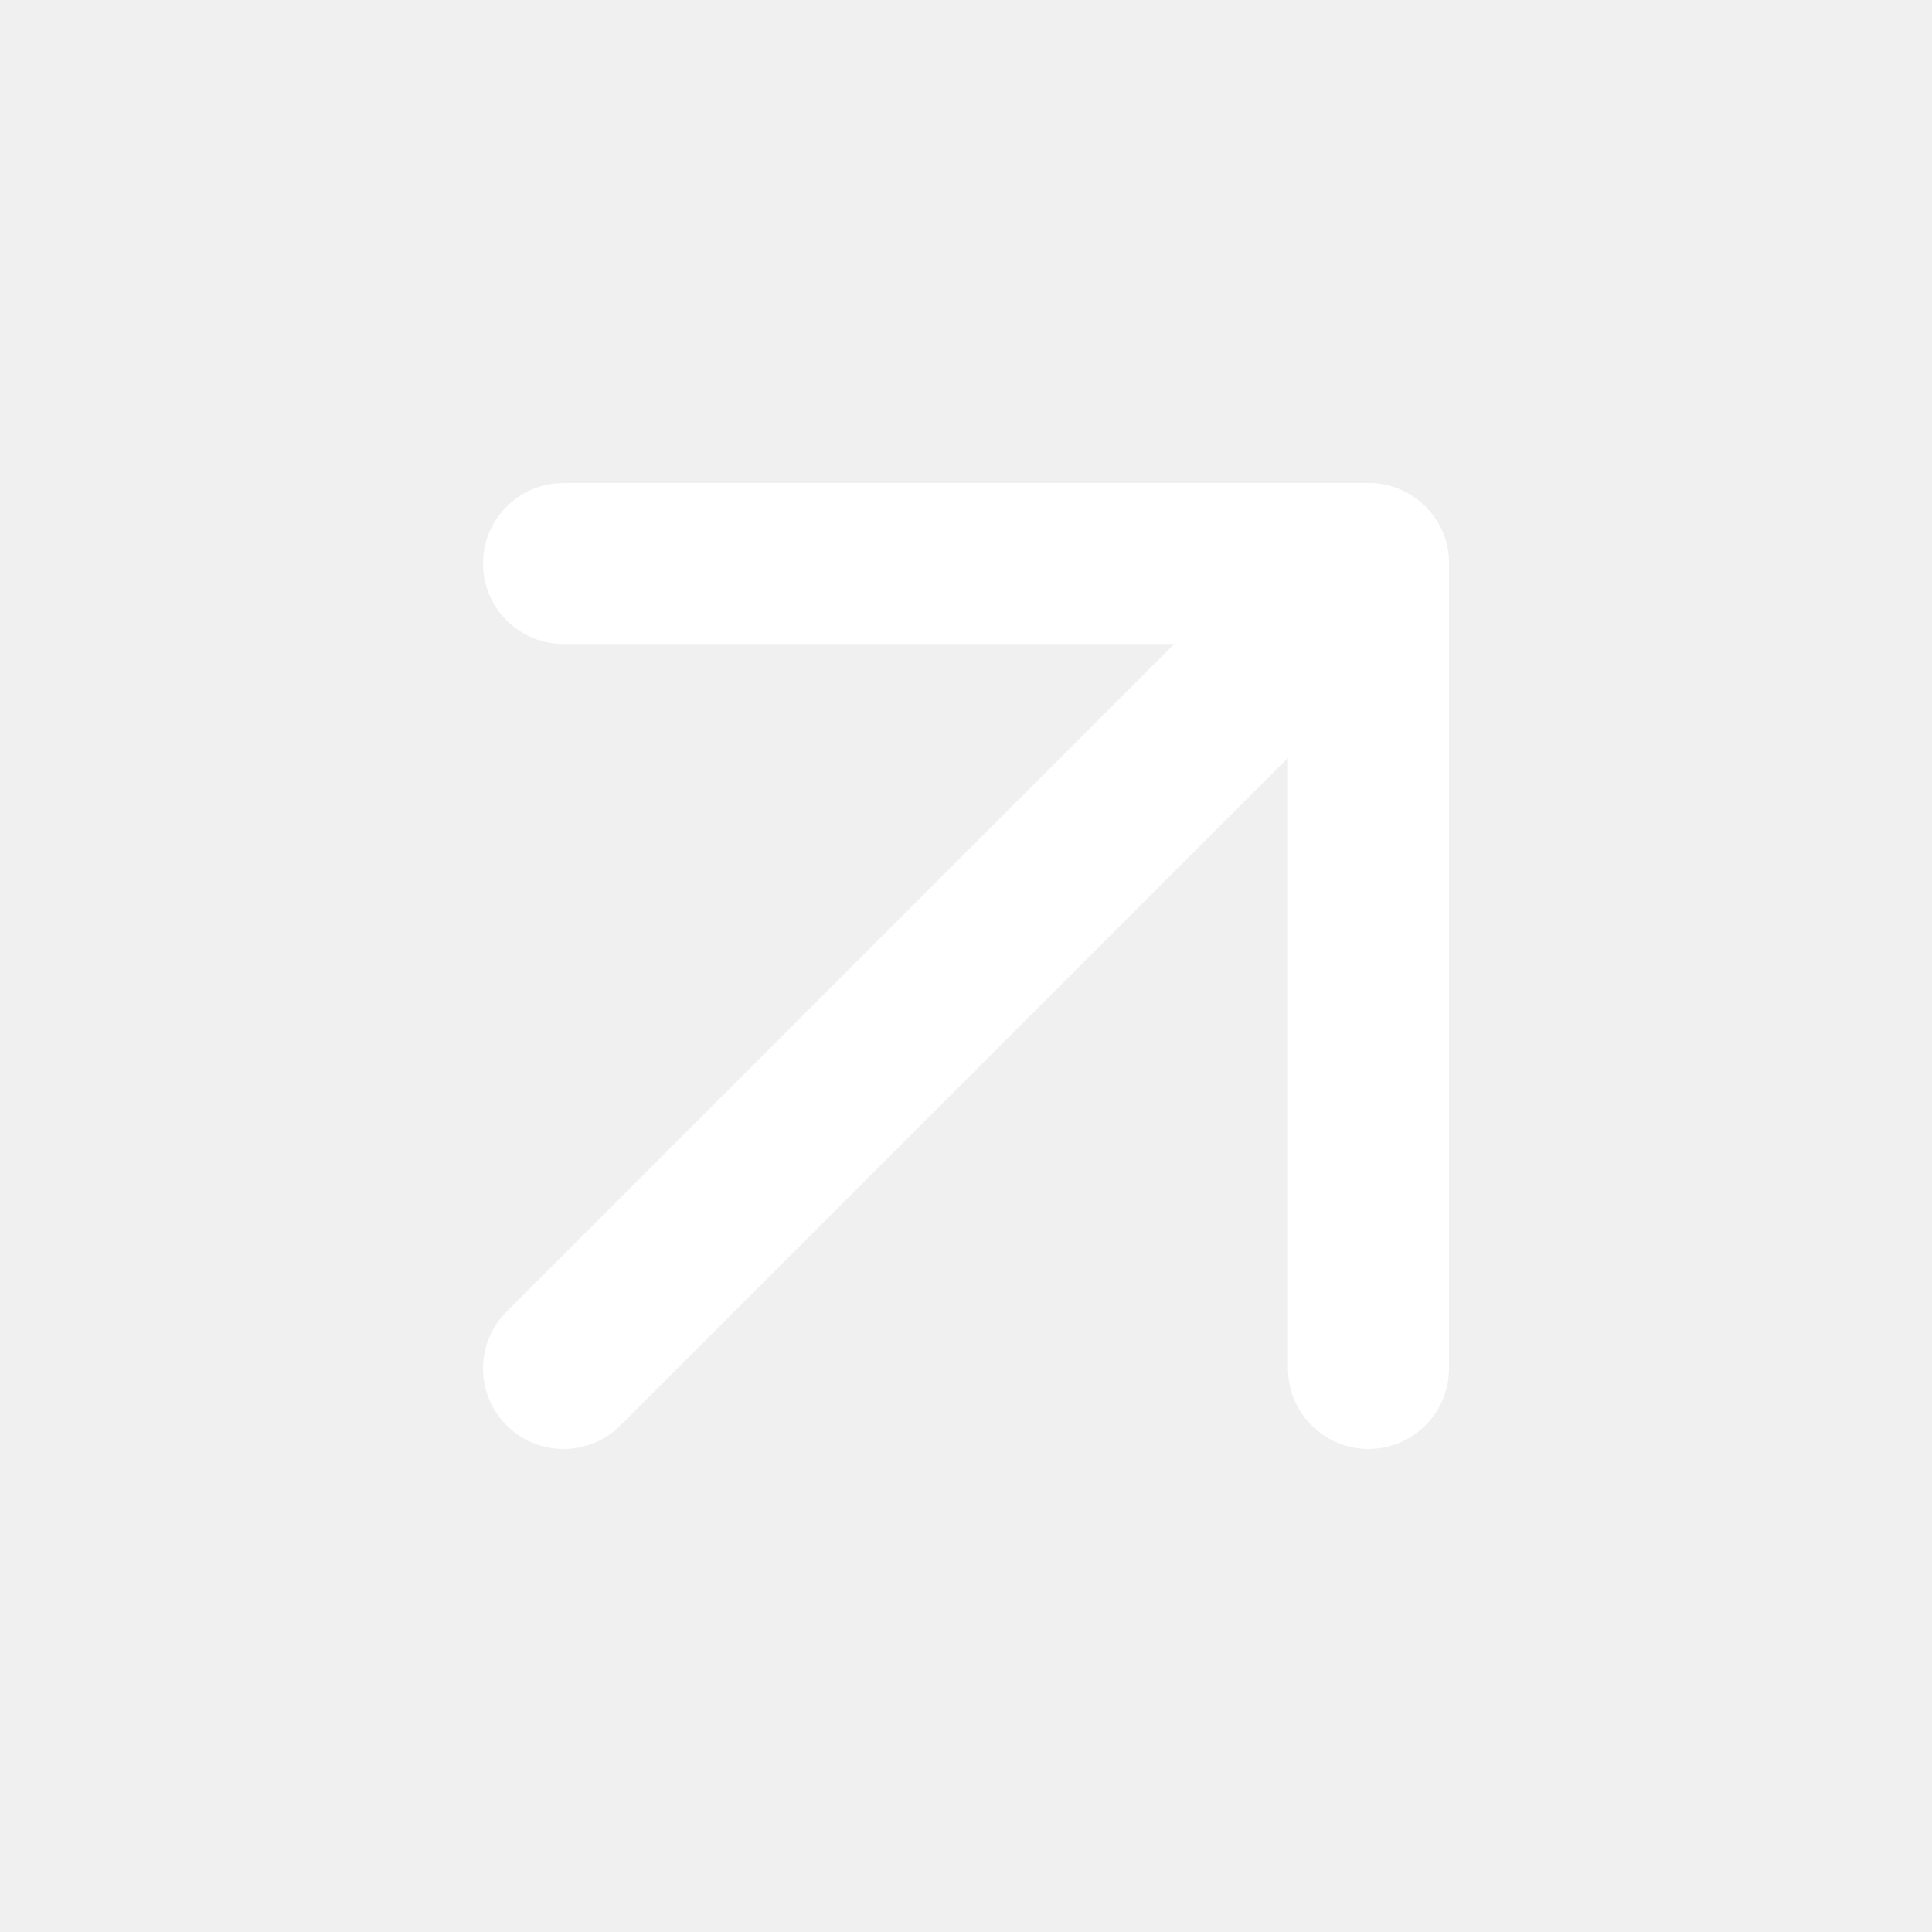
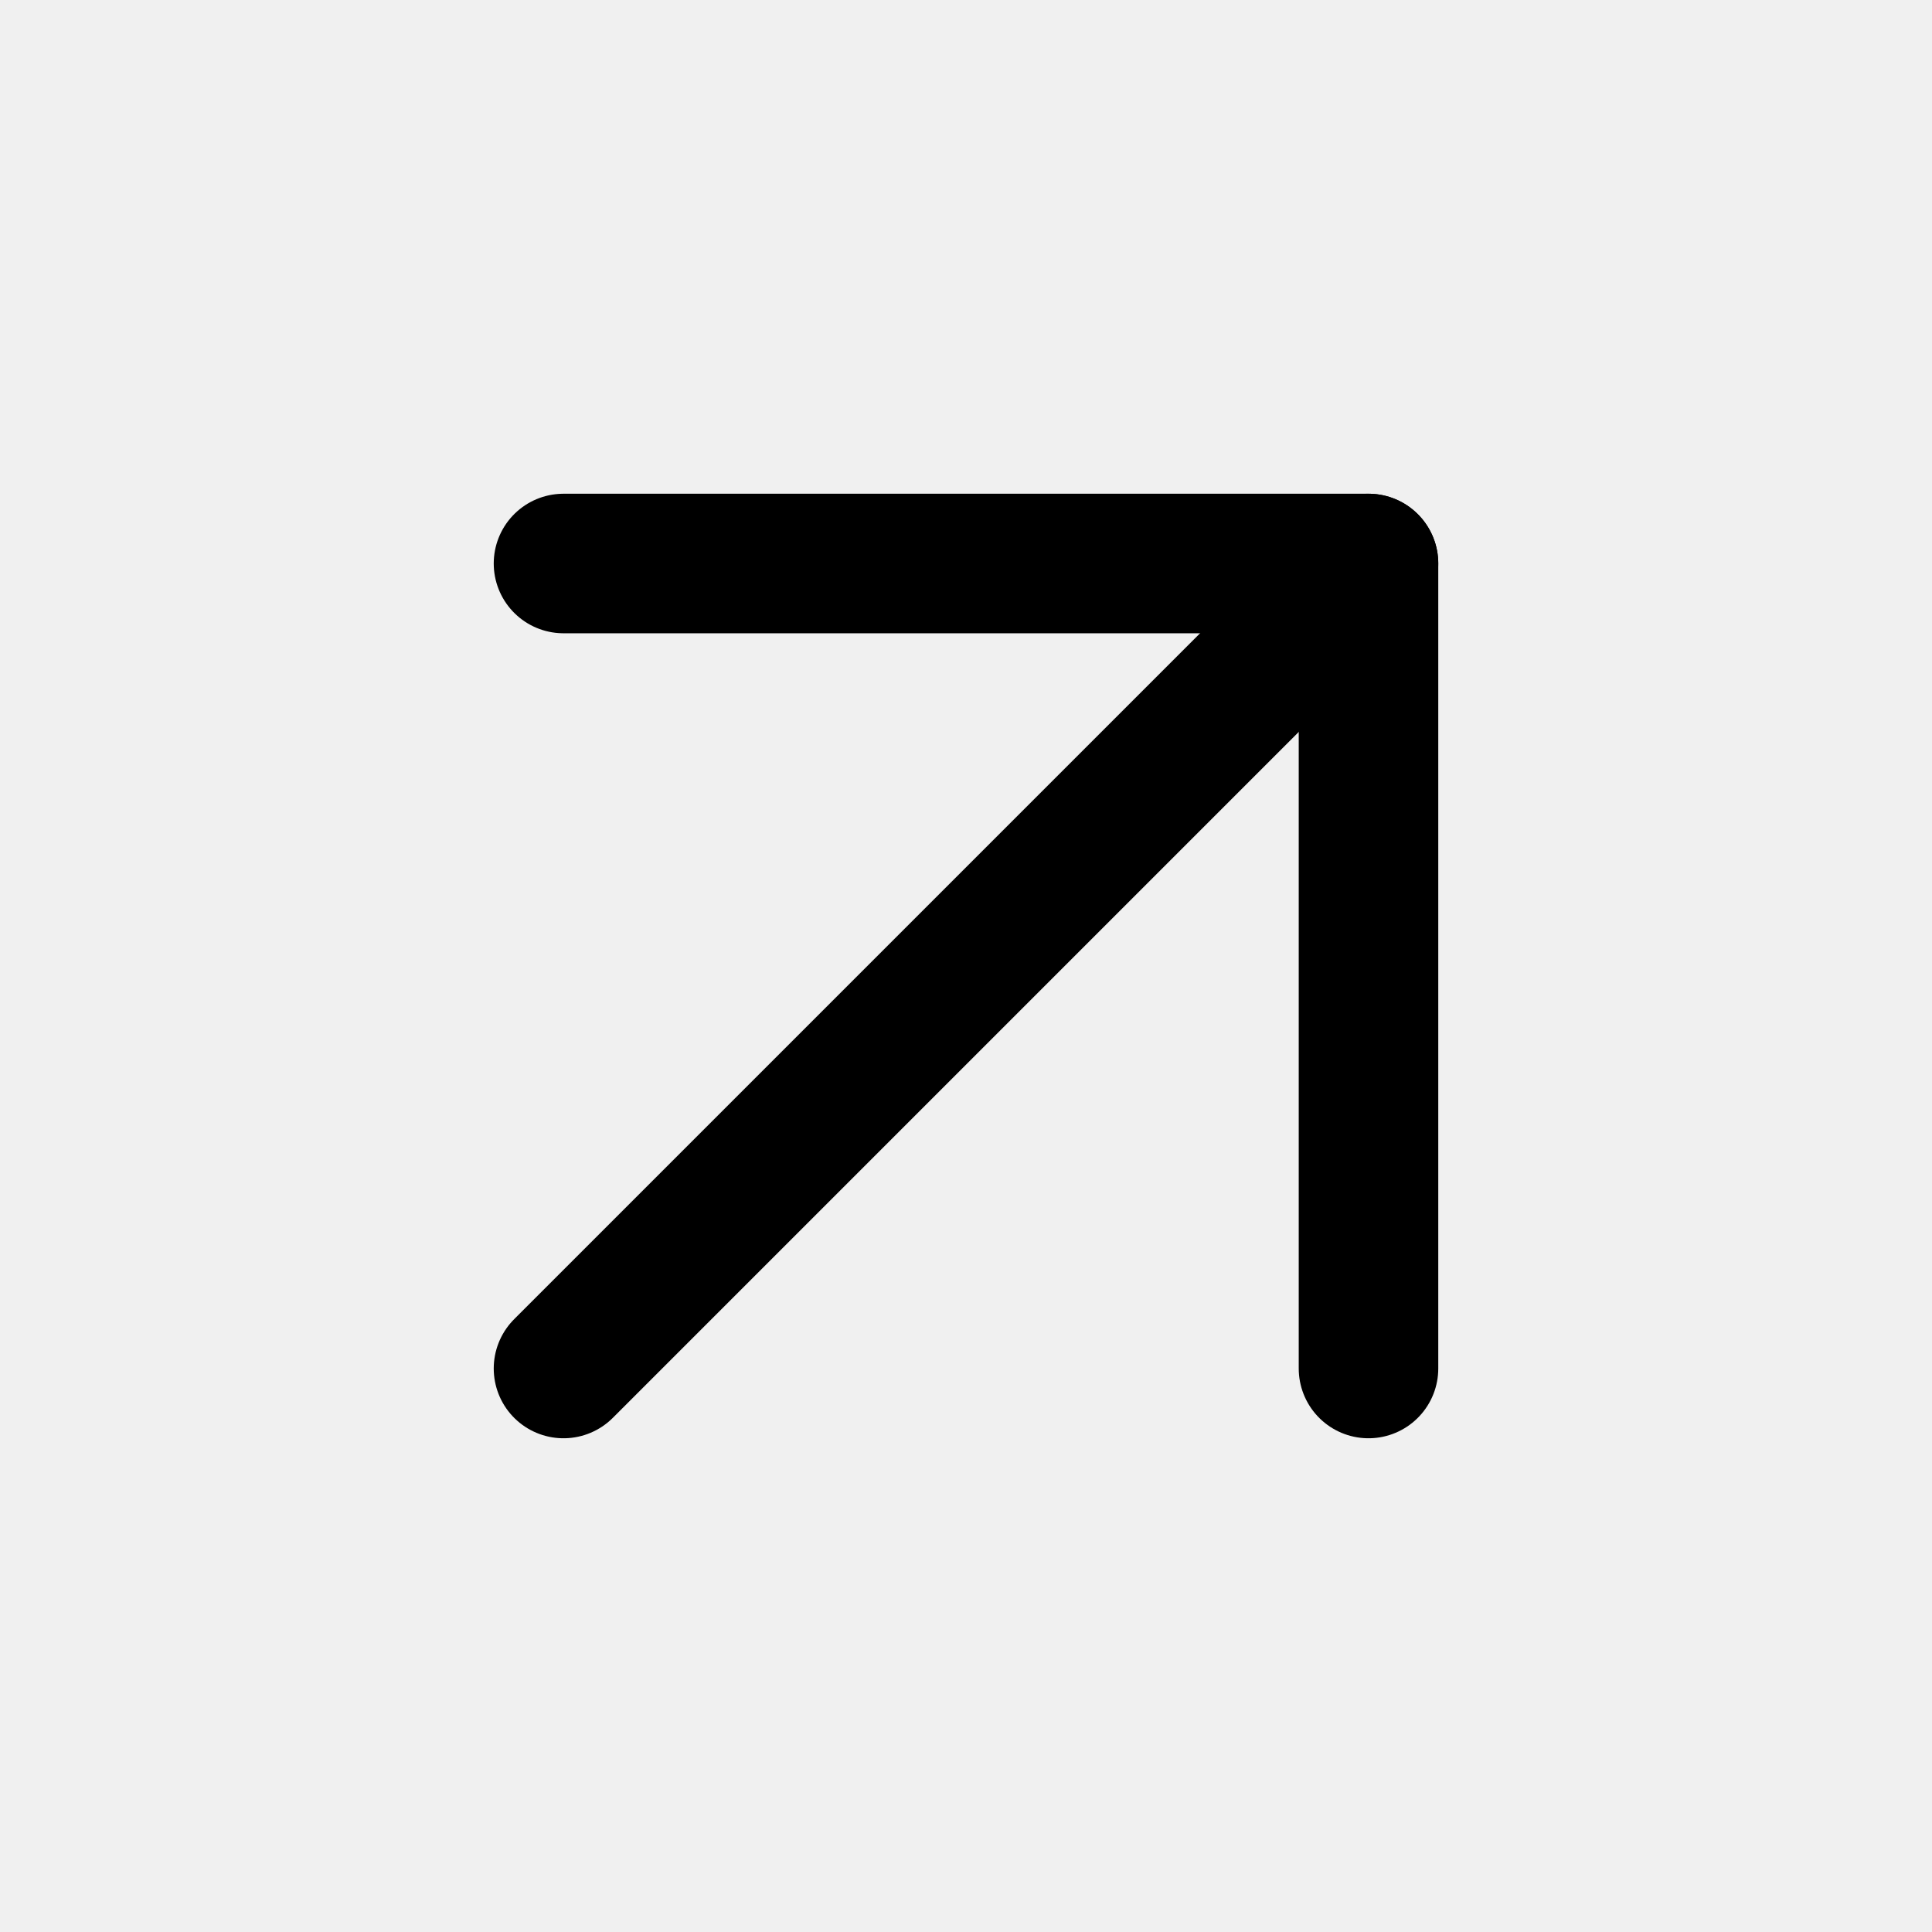
<svg xmlns="http://www.w3.org/2000/svg" width="18" height="18" viewBox="0 0 18 18" fill="none">
-   <path d="M5.25 12.75L12.75 5.25" stroke="white" stroke-width="1.5" stroke-linecap="round" stroke-linejoin="round" />
-   <path d="M5.25 5.25H12.75V12.75" stroke="white" stroke-width="1.5" stroke-linecap="round" stroke-linejoin="round" />
+   <path d="M5.25 12.75L12.75 5.25" stroke="currentColor" stroke-width="1.3" stroke-linecap="round" stroke-linejoin="round" />
+   <path d="M5.25 5.25H12.75V12.75" stroke="currentColor" stroke-width="1.3" stroke-linecap="round" stroke-linejoin="round" />
</svg>
